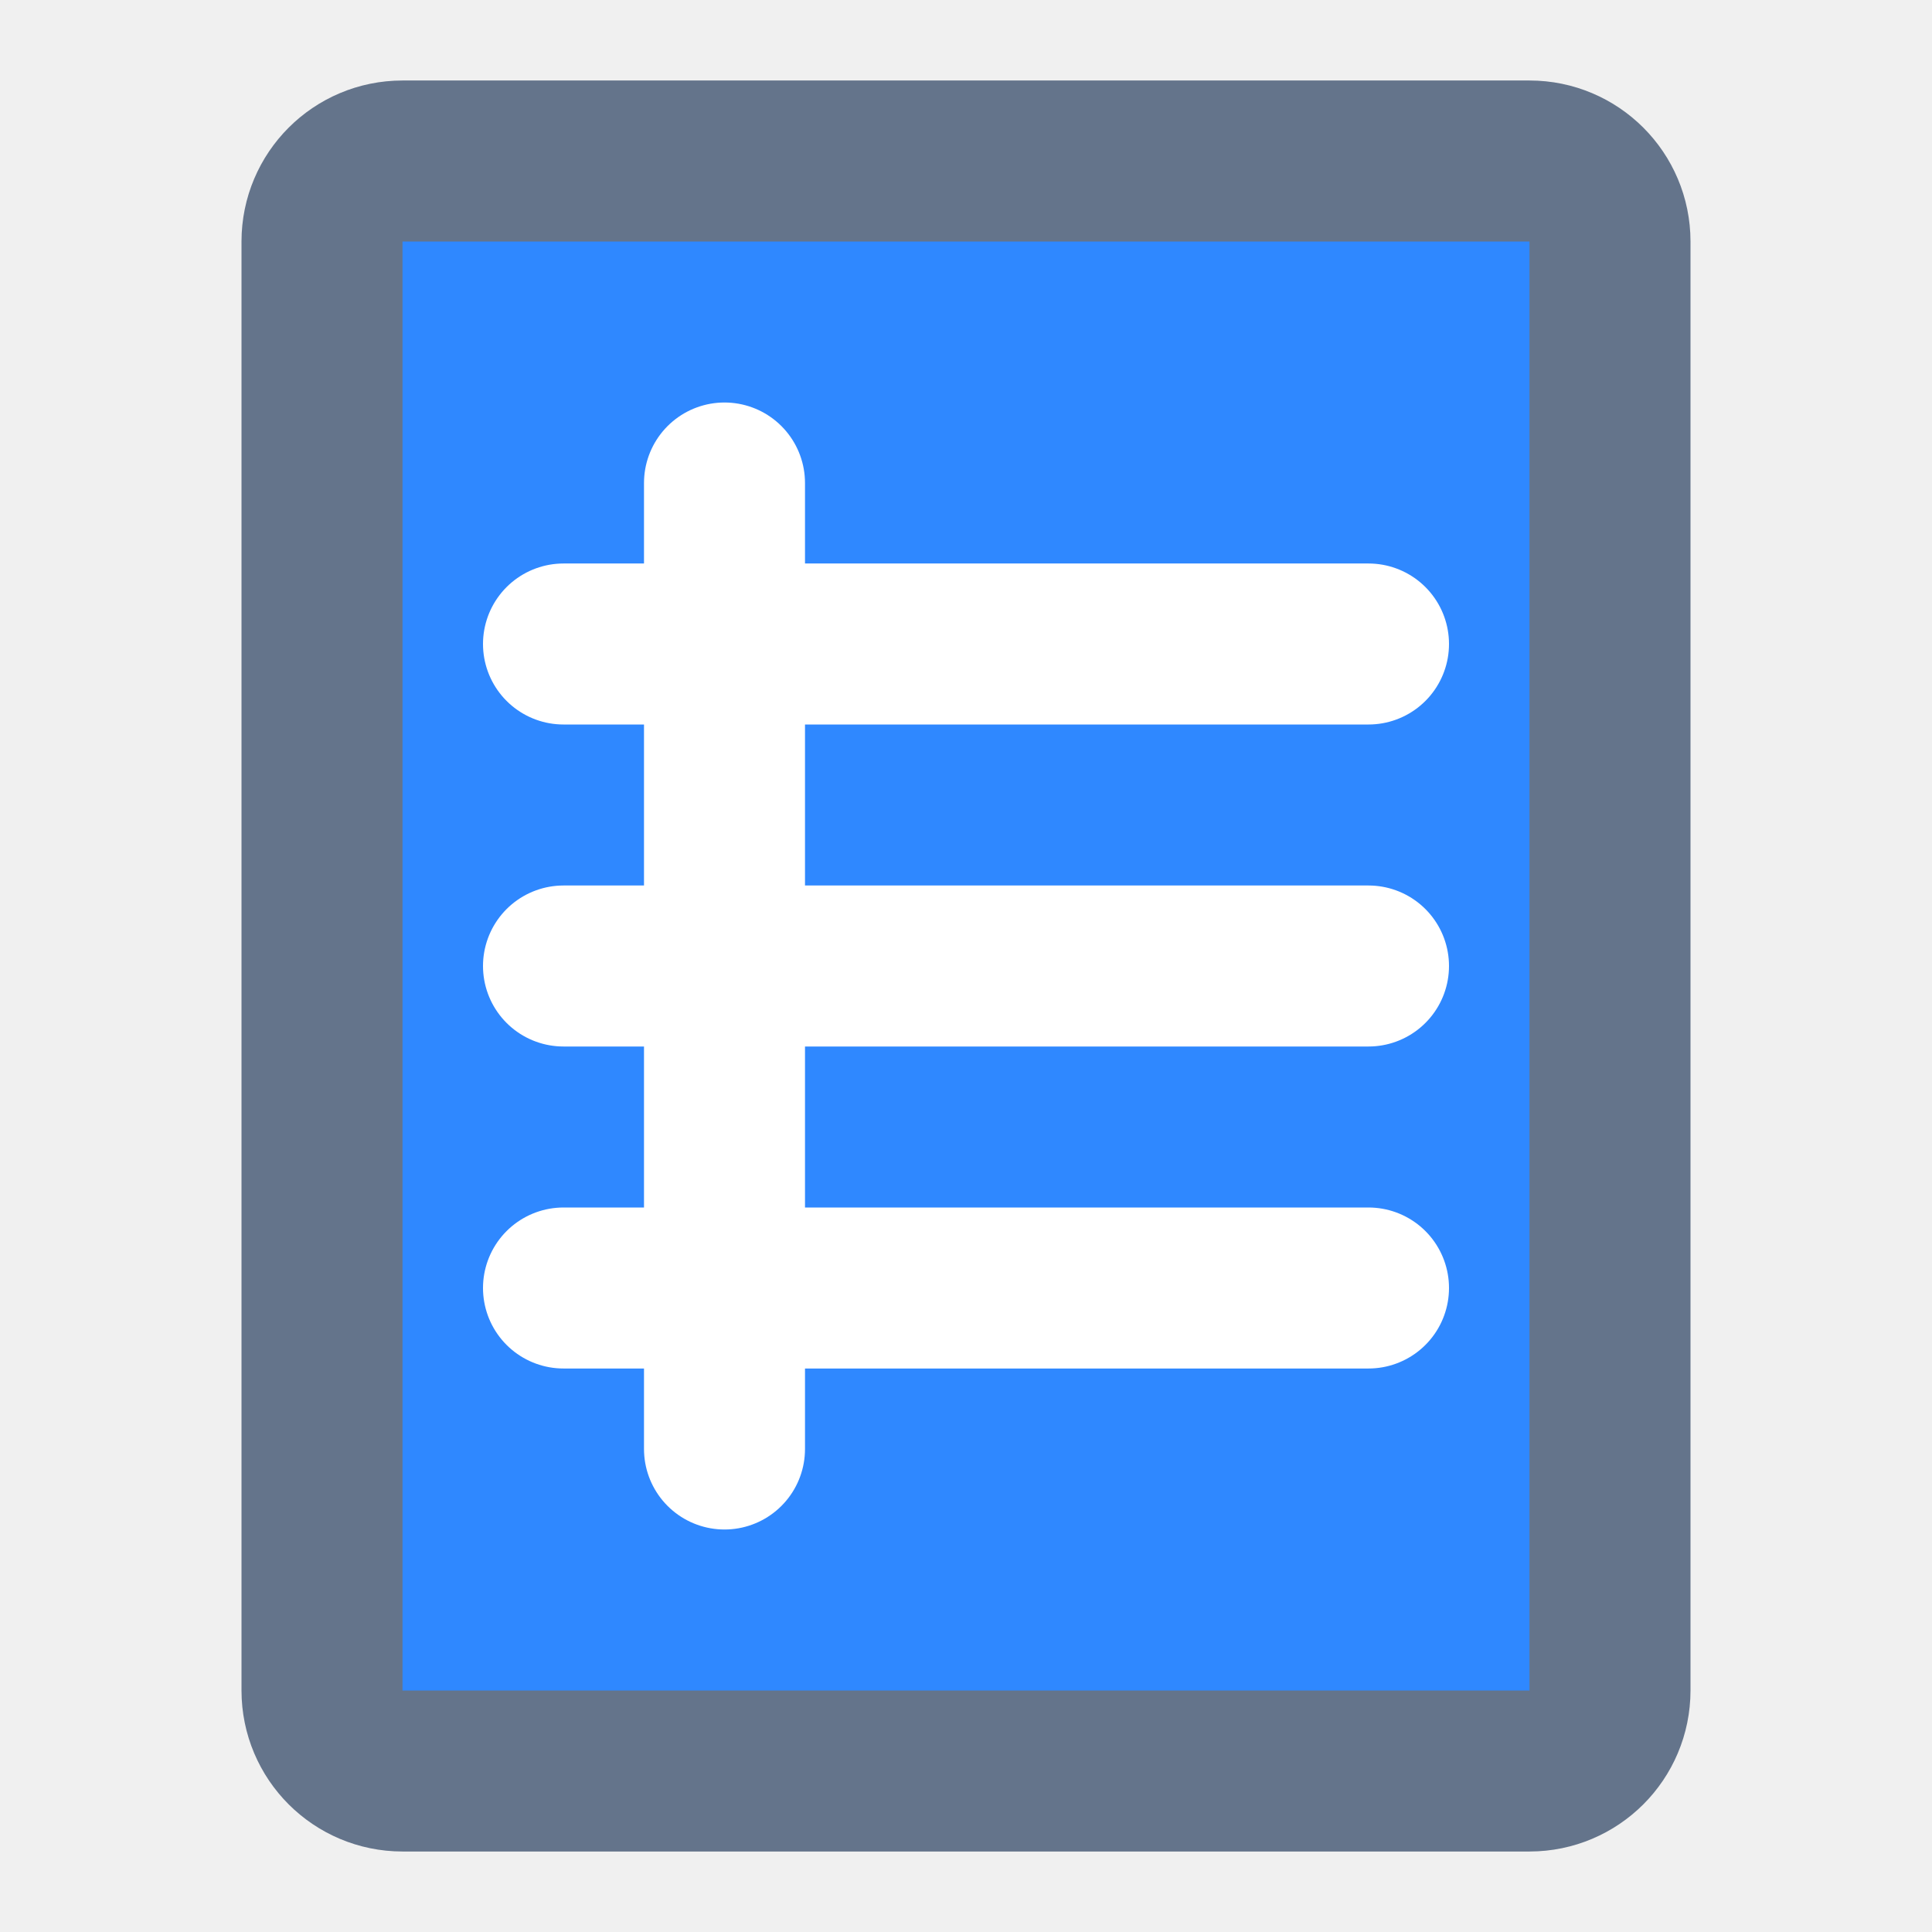
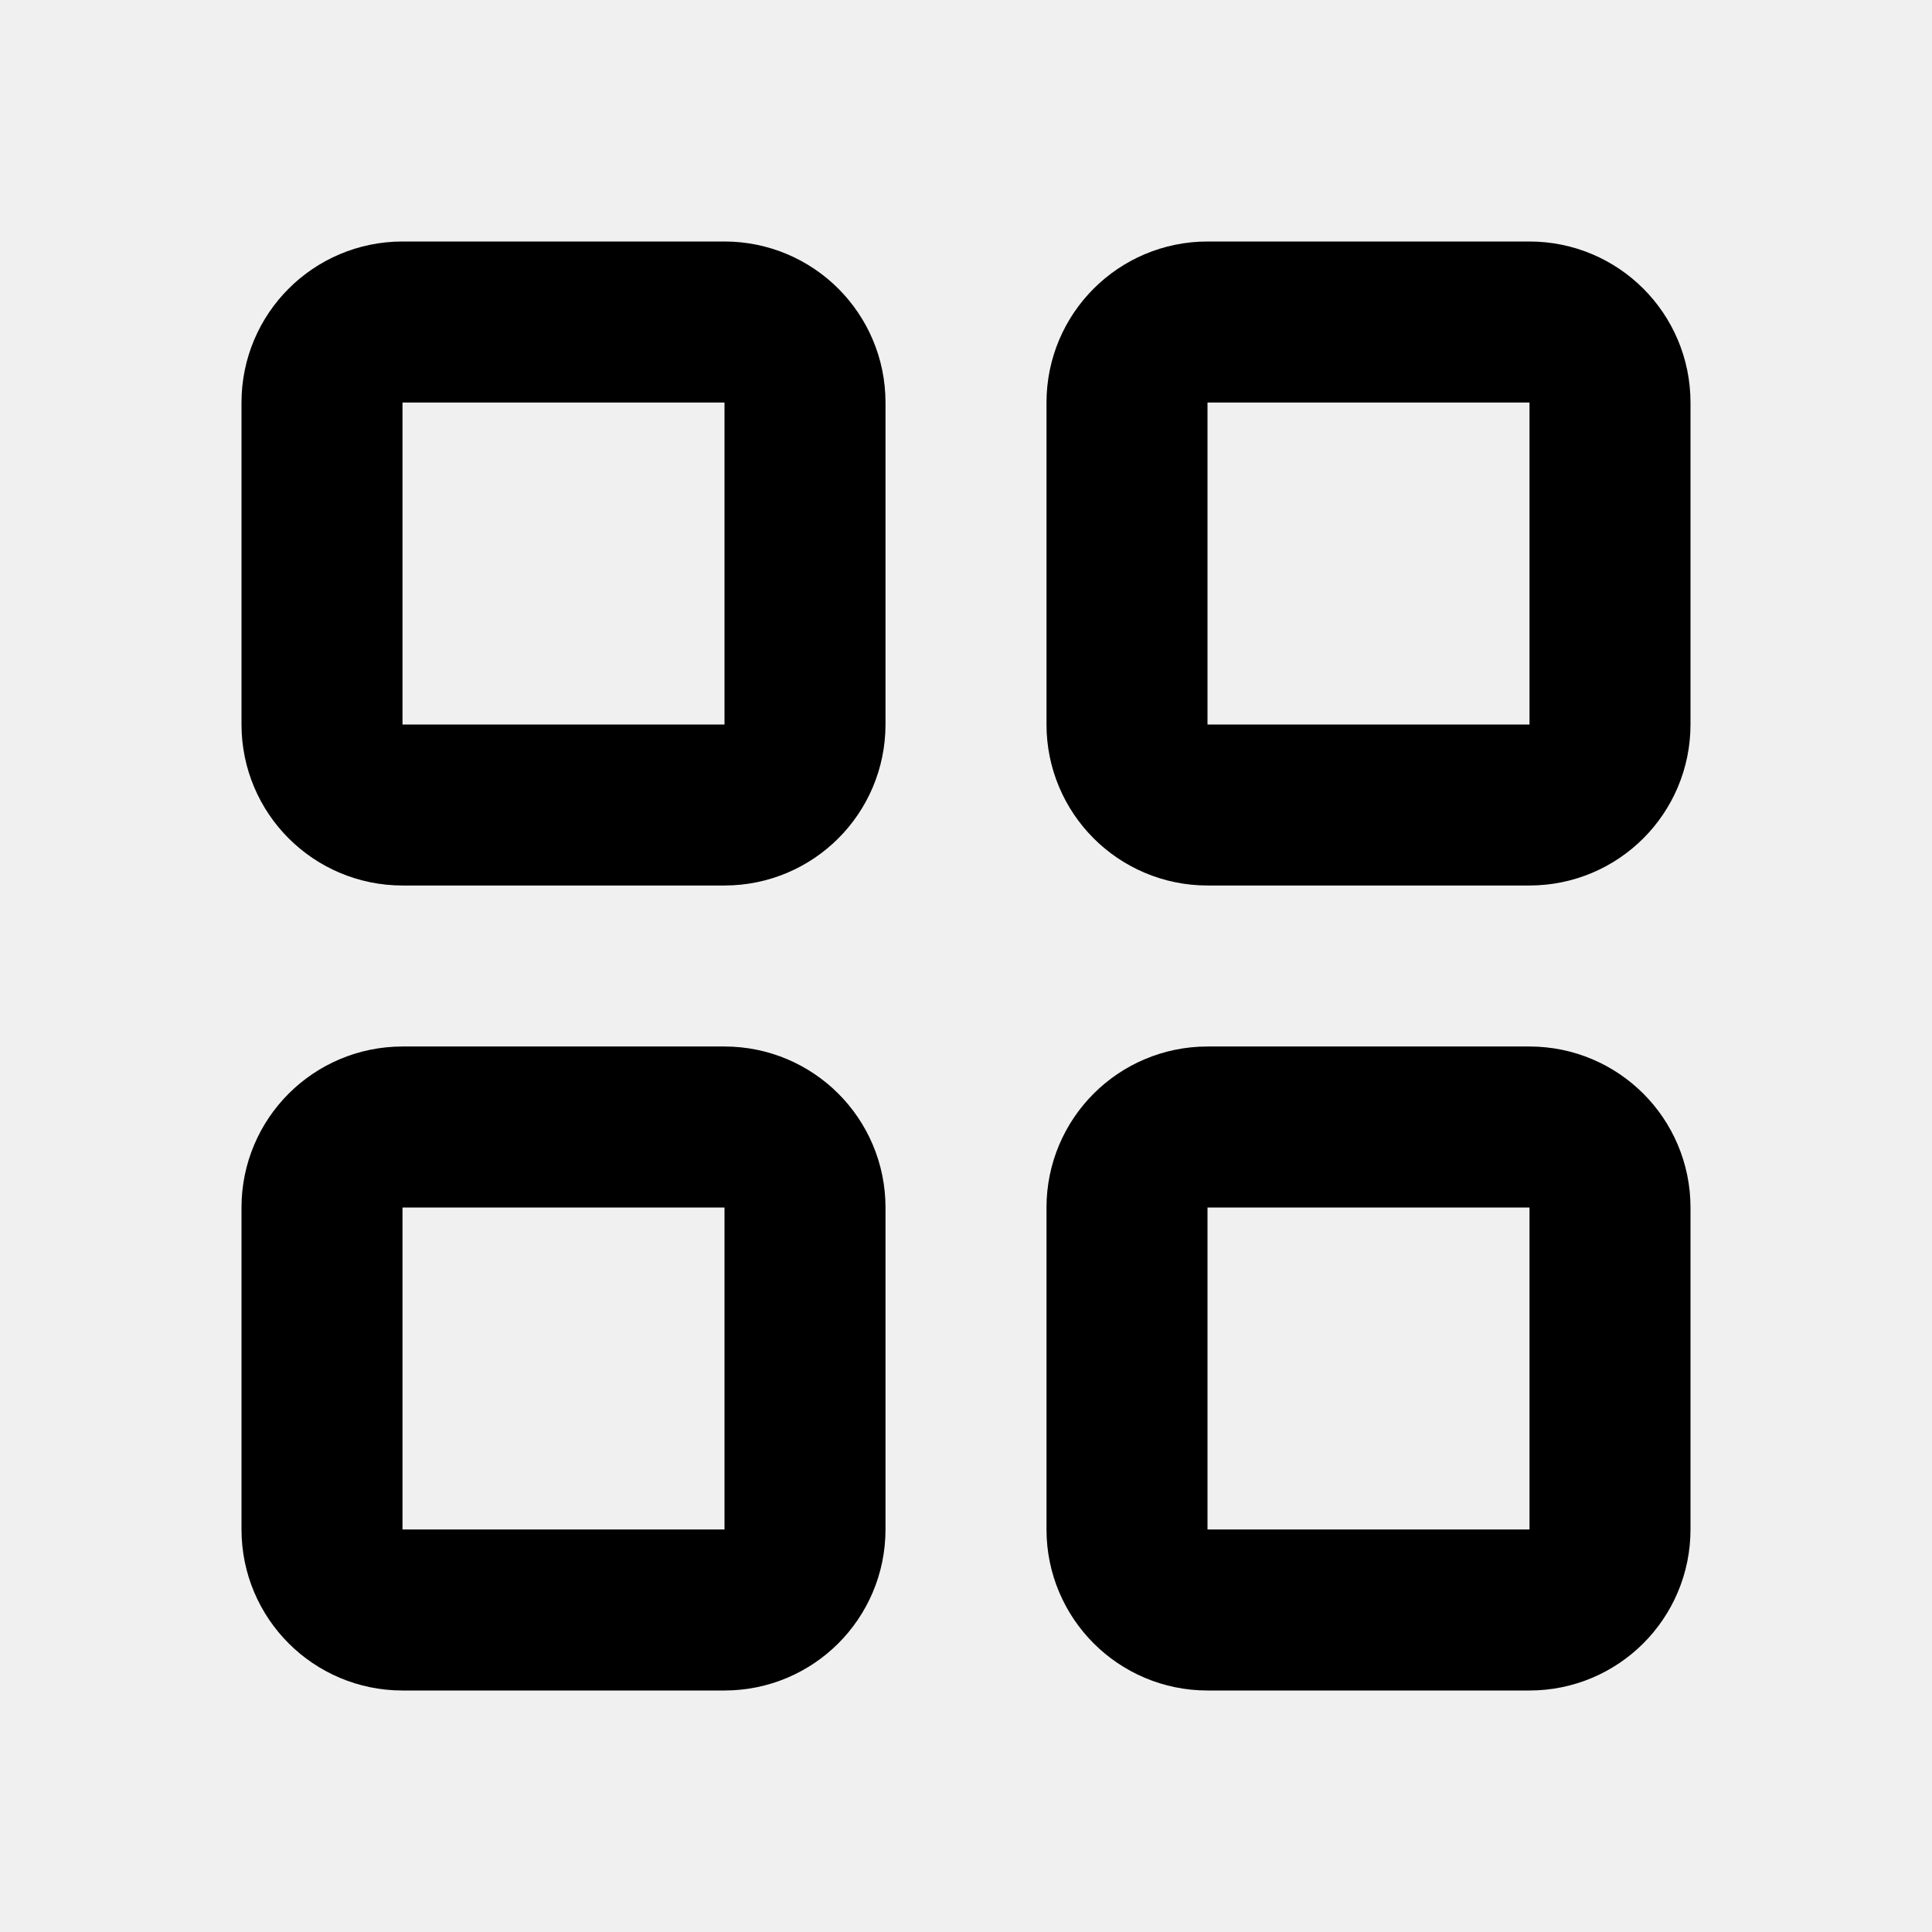
- <svg xmlns="http://www.w3.org/2000/svg" viewBox="0 0 48 48" fill="none">
-   <rect x="8" y="4" width="32" height="40" rx="2" fill="#2F88FF" stroke="#64748B" stroke-width="4" stroke-linecap="round" stroke-linejoin="round" />
-   <path d="M14 16H34" stroke="#FFFFFF" stroke-width="4" stroke-linecap="round" stroke-linejoin="round" />
-   <path d="M14 24H34" stroke="#FFFFFF" stroke-width="4" stroke-linecap="round" stroke-linejoin="round" />
-   <path d="M14 32H34" stroke="#FFFFFF" stroke-width="4" stroke-linecap="round" stroke-linejoin="round" />
-   <path d="M18 12V36" stroke="#FFFFFF" stroke-width="4" stroke-linecap="round" stroke-linejoin="round" />
+ <svg xmlns="http://www.w3.org/2000/svg" class="icon icon-tabler icon-tabler-layout-grid" width="24" height="24" viewBox="0 0 24 24" stroke-width="2" stroke="currentColor" fill="none" stroke-linecap="round" stroke-linejoin="round">
+   <path stroke="none" d="M0 0h24v24H0z" fill="none" />
+   <path d="M4 4m0 1a1 1 0 0 1 1 -1h4a1 1 0 0 1 1 1v4a1 1 0 0 1 -1 1h-4a1 1 0 0 1 -1 -1z" />
+   <path d="M14 4m0 1a1 1 0 0 1 1 -1h4a1 1 0 0 1 1 1v4a1 1 0 0 1 -1 1h-4a1 1 0 0 1 -1 -1z" />
+   <path d="M4 14m0 1a1 1 0 0 1 1 -1h4a1 1 0 0 1 1 1v4a1 1 0 0 1 -1 1h-4a1 1 0 0 1 -1 -1z" />
+   <path d="M14 14m0 1a1 1 0 0 1 1 -1h4a1 1 0 0 1 1 1v4a1 1 0 0 1 -1 1h-4a1 1 0 0 1 -1 -1z" />
</svg>
